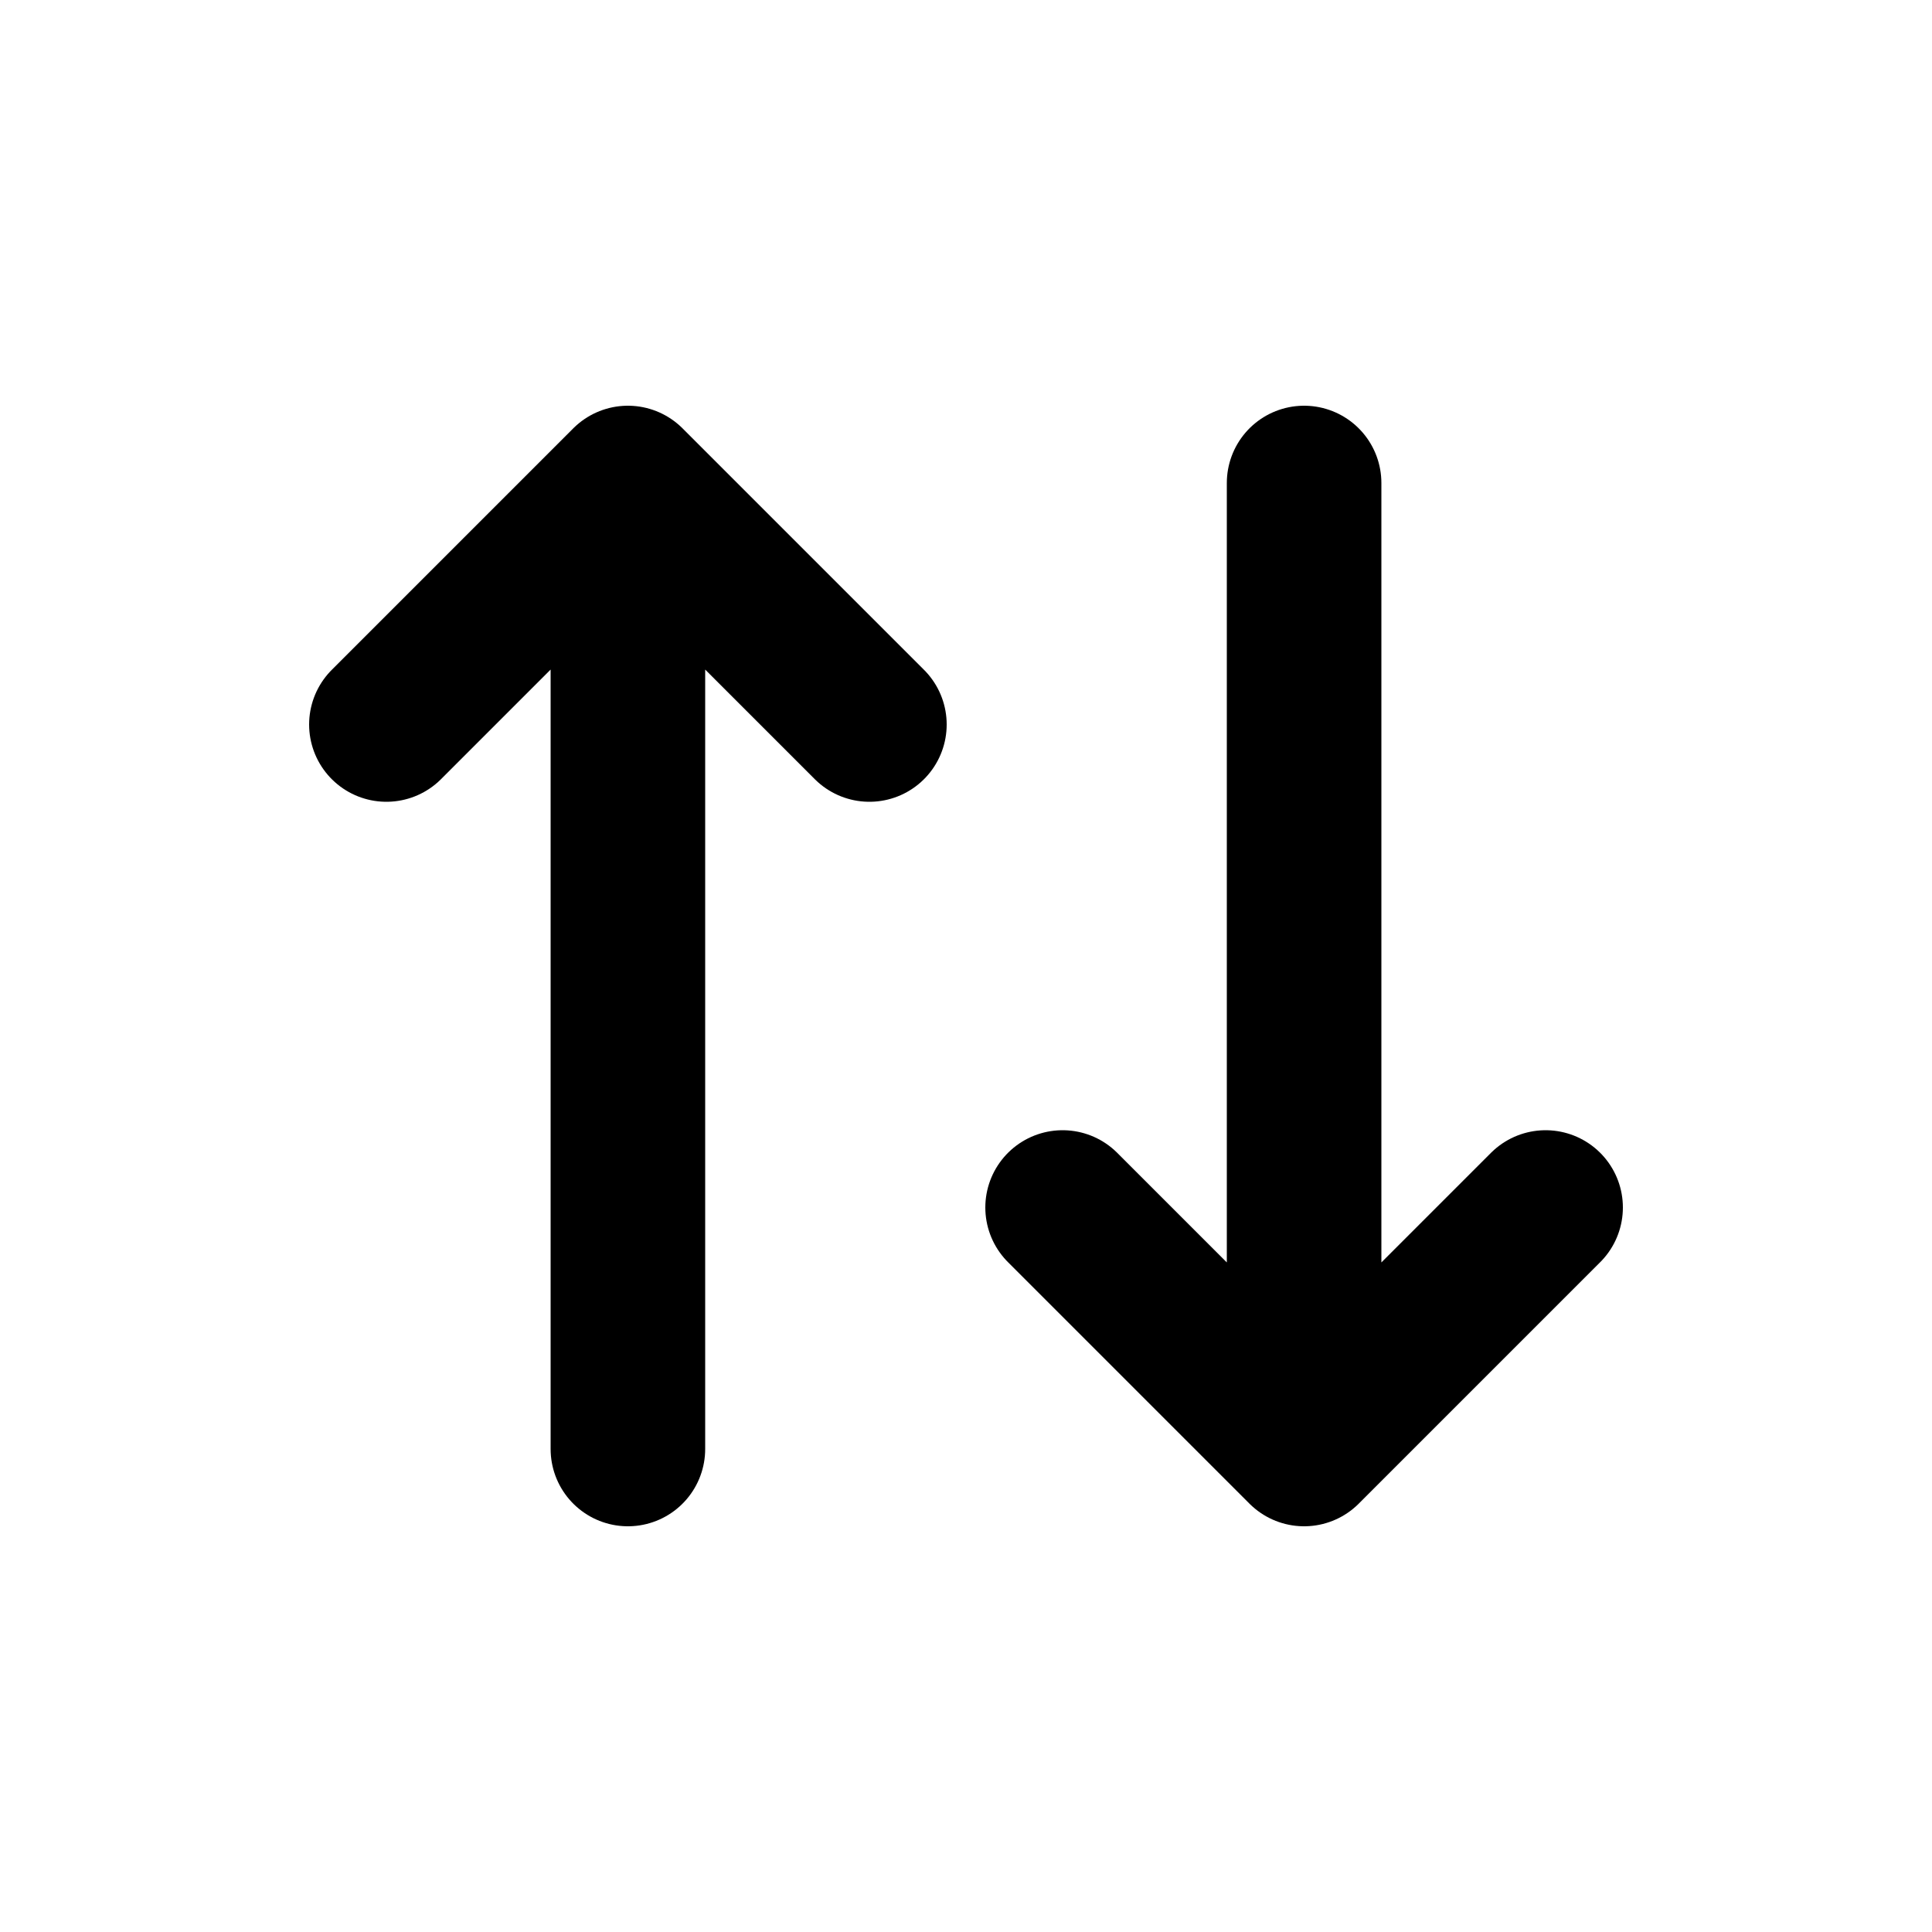
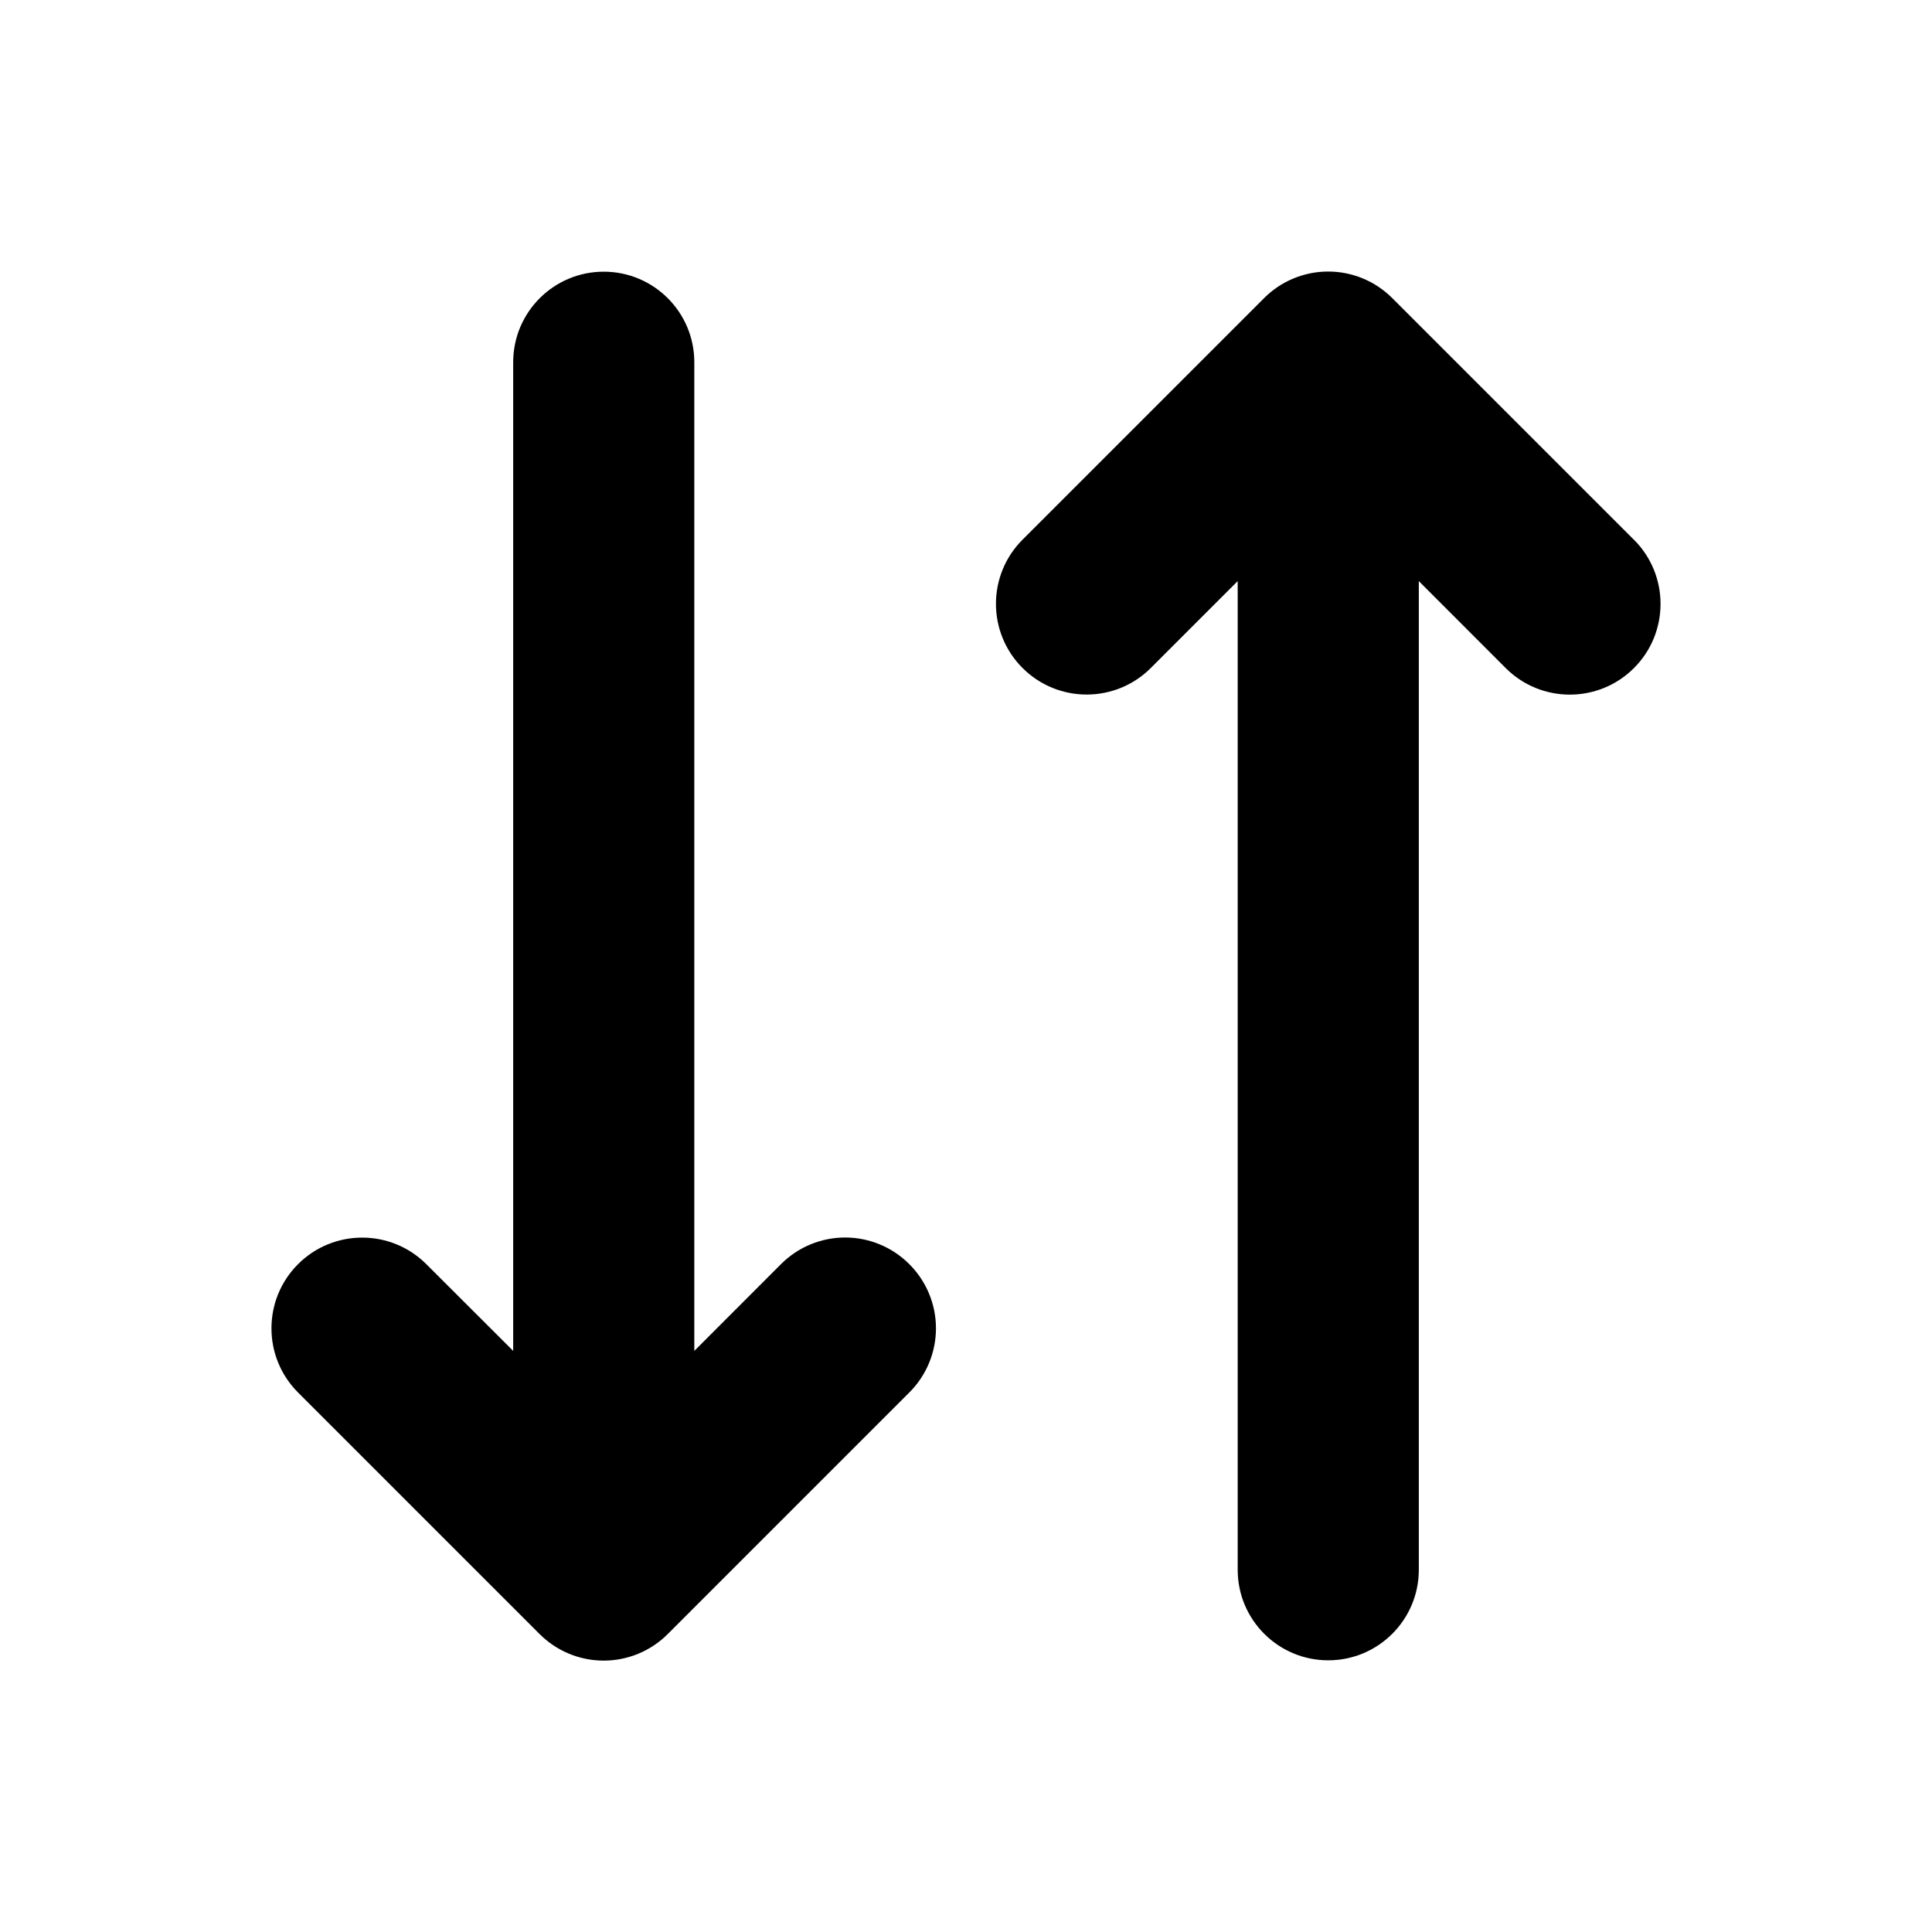
- <svg xmlns="http://www.w3.org/2000/svg" viewBox="0 0 20 20" fill="none">
-   <path d="M6.5 15V5m0 0L4 7.5M6.5 5 9 7.5M13.5 5v10m0 0L11 12.5m2.5 2.5 2.5-2.5" stroke="currentColor" stroke-width="1.6" stroke-linecap="round" stroke-linejoin="round" />
+ <svg xmlns="http://www.w3.org/2000/svg" viewBox="0 0 256 256" fill="currentColor">
+   <path d="M120.49,167.51a12,12,0,0,1,0,17l-32,32a12,12,0,0,1-17,0l-32-32a12,12,0,1,1,17-17L68,179V48a12,12,0,0,1,24,0V179l11.51-11.52A12,12,0,0,1,120.49,167.51Zm96-96-32-32a12,12,0,0,0-17,0l-32,32a12,12,0,0,0,17,17L164,77V208a12,12,0,0,0,24,0V77l11.51,11.52a12,12,0,0,0,17-17Z" />
</svg>
